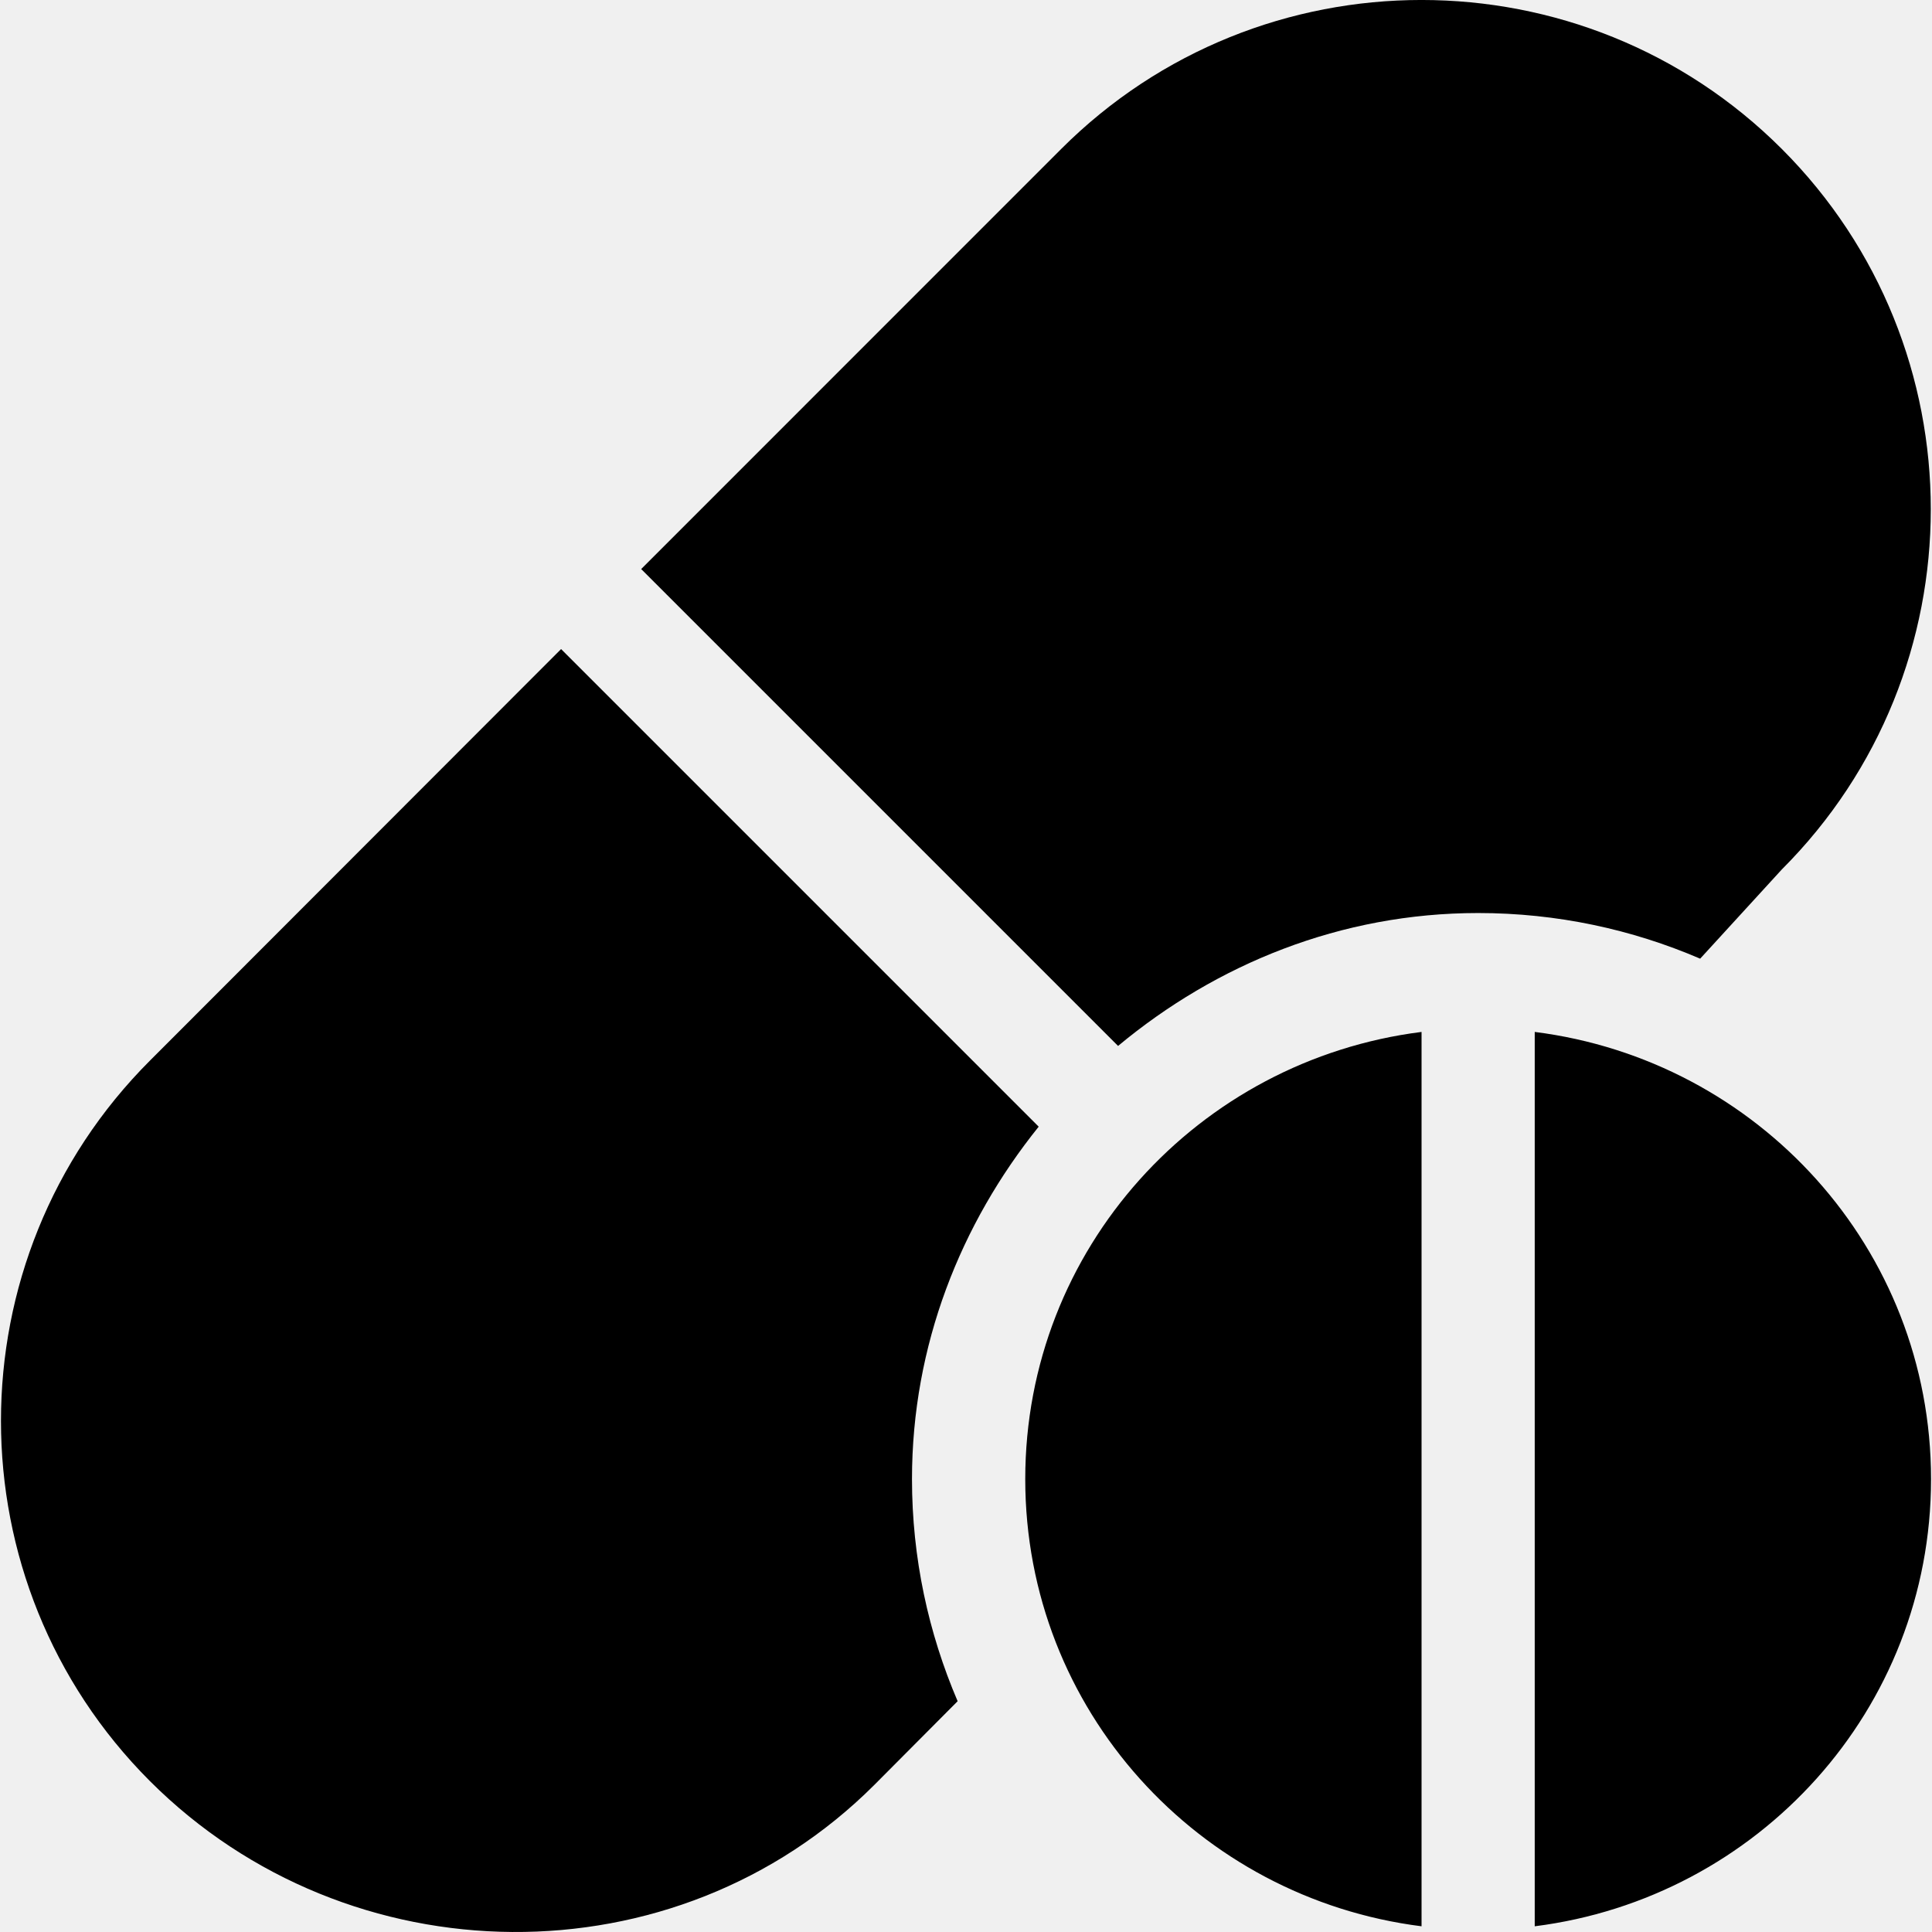
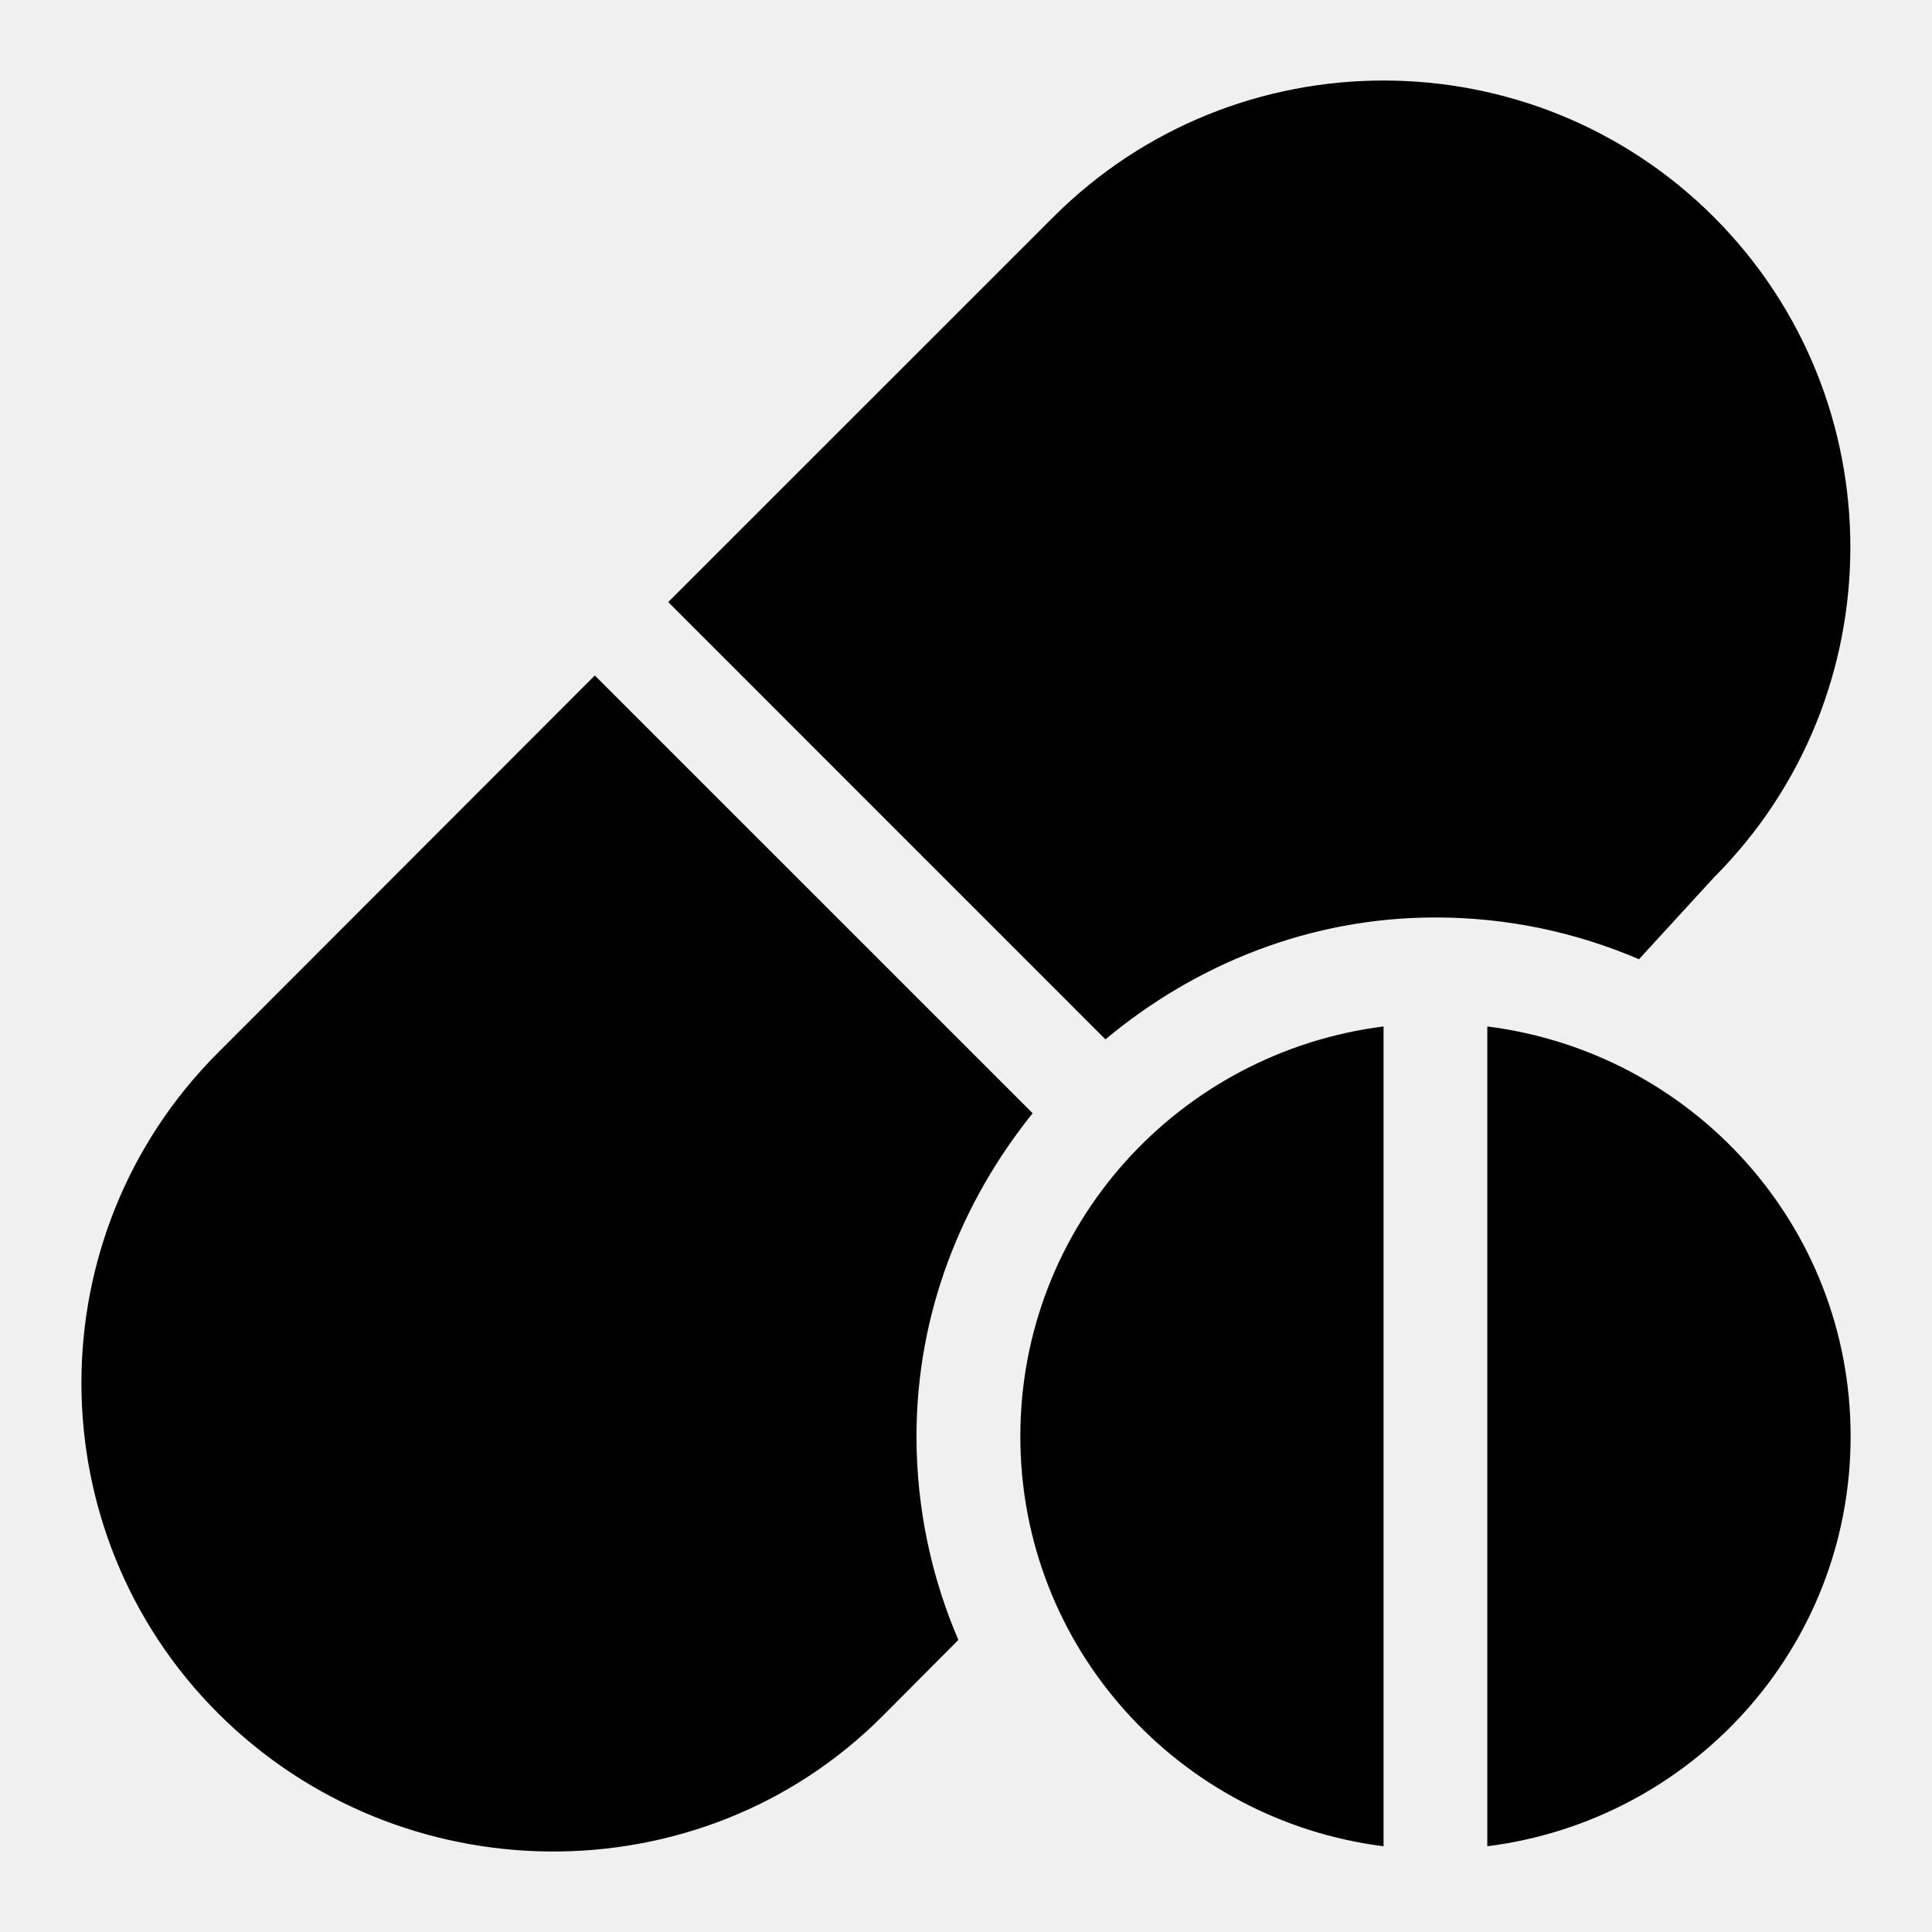
<svg xmlns="http://www.w3.org/2000/svg" width="24" height="24" viewBox="0 0 24 24" fill="none">
-   <g clip-path="url(#clip0_39607_1001)">
-     <path d="M22.134 1.85C19.666 -0.617 15.651 -0.617 13.183 1.85L7.965 7.069L13.889 12.993C15.109 11.978 16.655 11.342 18.362 11.342C19.341 11.342 20.273 11.545 21.12 11.909L22.134 10.801C24.602 8.334 24.602 4.318 22.134 1.85ZM12.903 13.996L6.97 8.063L1.863 13.175C-0.605 15.643 -0.605 19.658 1.863 22.126C4.331 24.593 8.392 24.64 10.861 22.173L11.896 21.133C11.533 20.285 11.329 19.353 11.329 18.374C11.329 16.711 11.934 15.201 12.903 13.996ZM12.736 18.374C12.736 21.24 14.887 23.579 17.659 23.929V12.819C14.887 13.169 12.736 15.508 12.736 18.374ZM19.065 12.819V23.929C21.836 23.579 23.988 21.24 23.988 18.374C23.988 15.508 21.836 13.169 19.065 12.819Z" fill="black" />
-   </g>
-   <defs>
-     <clipPath id="clip0_39607_1001">
-       <rect width="24" height="24" fill="white" />
-     </clipPath>
-   </defs>
+   <path d="M21.29 2.696C19.027 0.435 15.347 0.435 13.085 2.696L8.301 7.479L13.732 12.911C14.85 11.98 16.267 11.397 17.832 11.397C18.729 11.397 19.583 11.583 20.36 11.916L21.29 10.901C23.551 8.639 23.551 4.958 21.29 2.696ZM12.828 13.829L7.389 8.391L2.708 13.077C0.446 15.339 0.446 19.02 2.708 21.282C4.97 23.544 8.693 23.587 10.956 21.325L11.905 20.372C11.572 19.595 11.385 18.741 11.385 17.843C11.385 16.318 11.94 14.934 12.828 13.829ZM12.675 17.843C12.675 20.47 14.647 22.614 17.187 22.935V12.751C14.647 13.072 12.675 15.216 12.675 17.843ZM18.476 12.751V22.935C21.017 22.614 22.989 20.47 22.989 17.843C22.989 15.216 21.017 13.072 18.476 12.751Z" fill="black" />
</svg>
